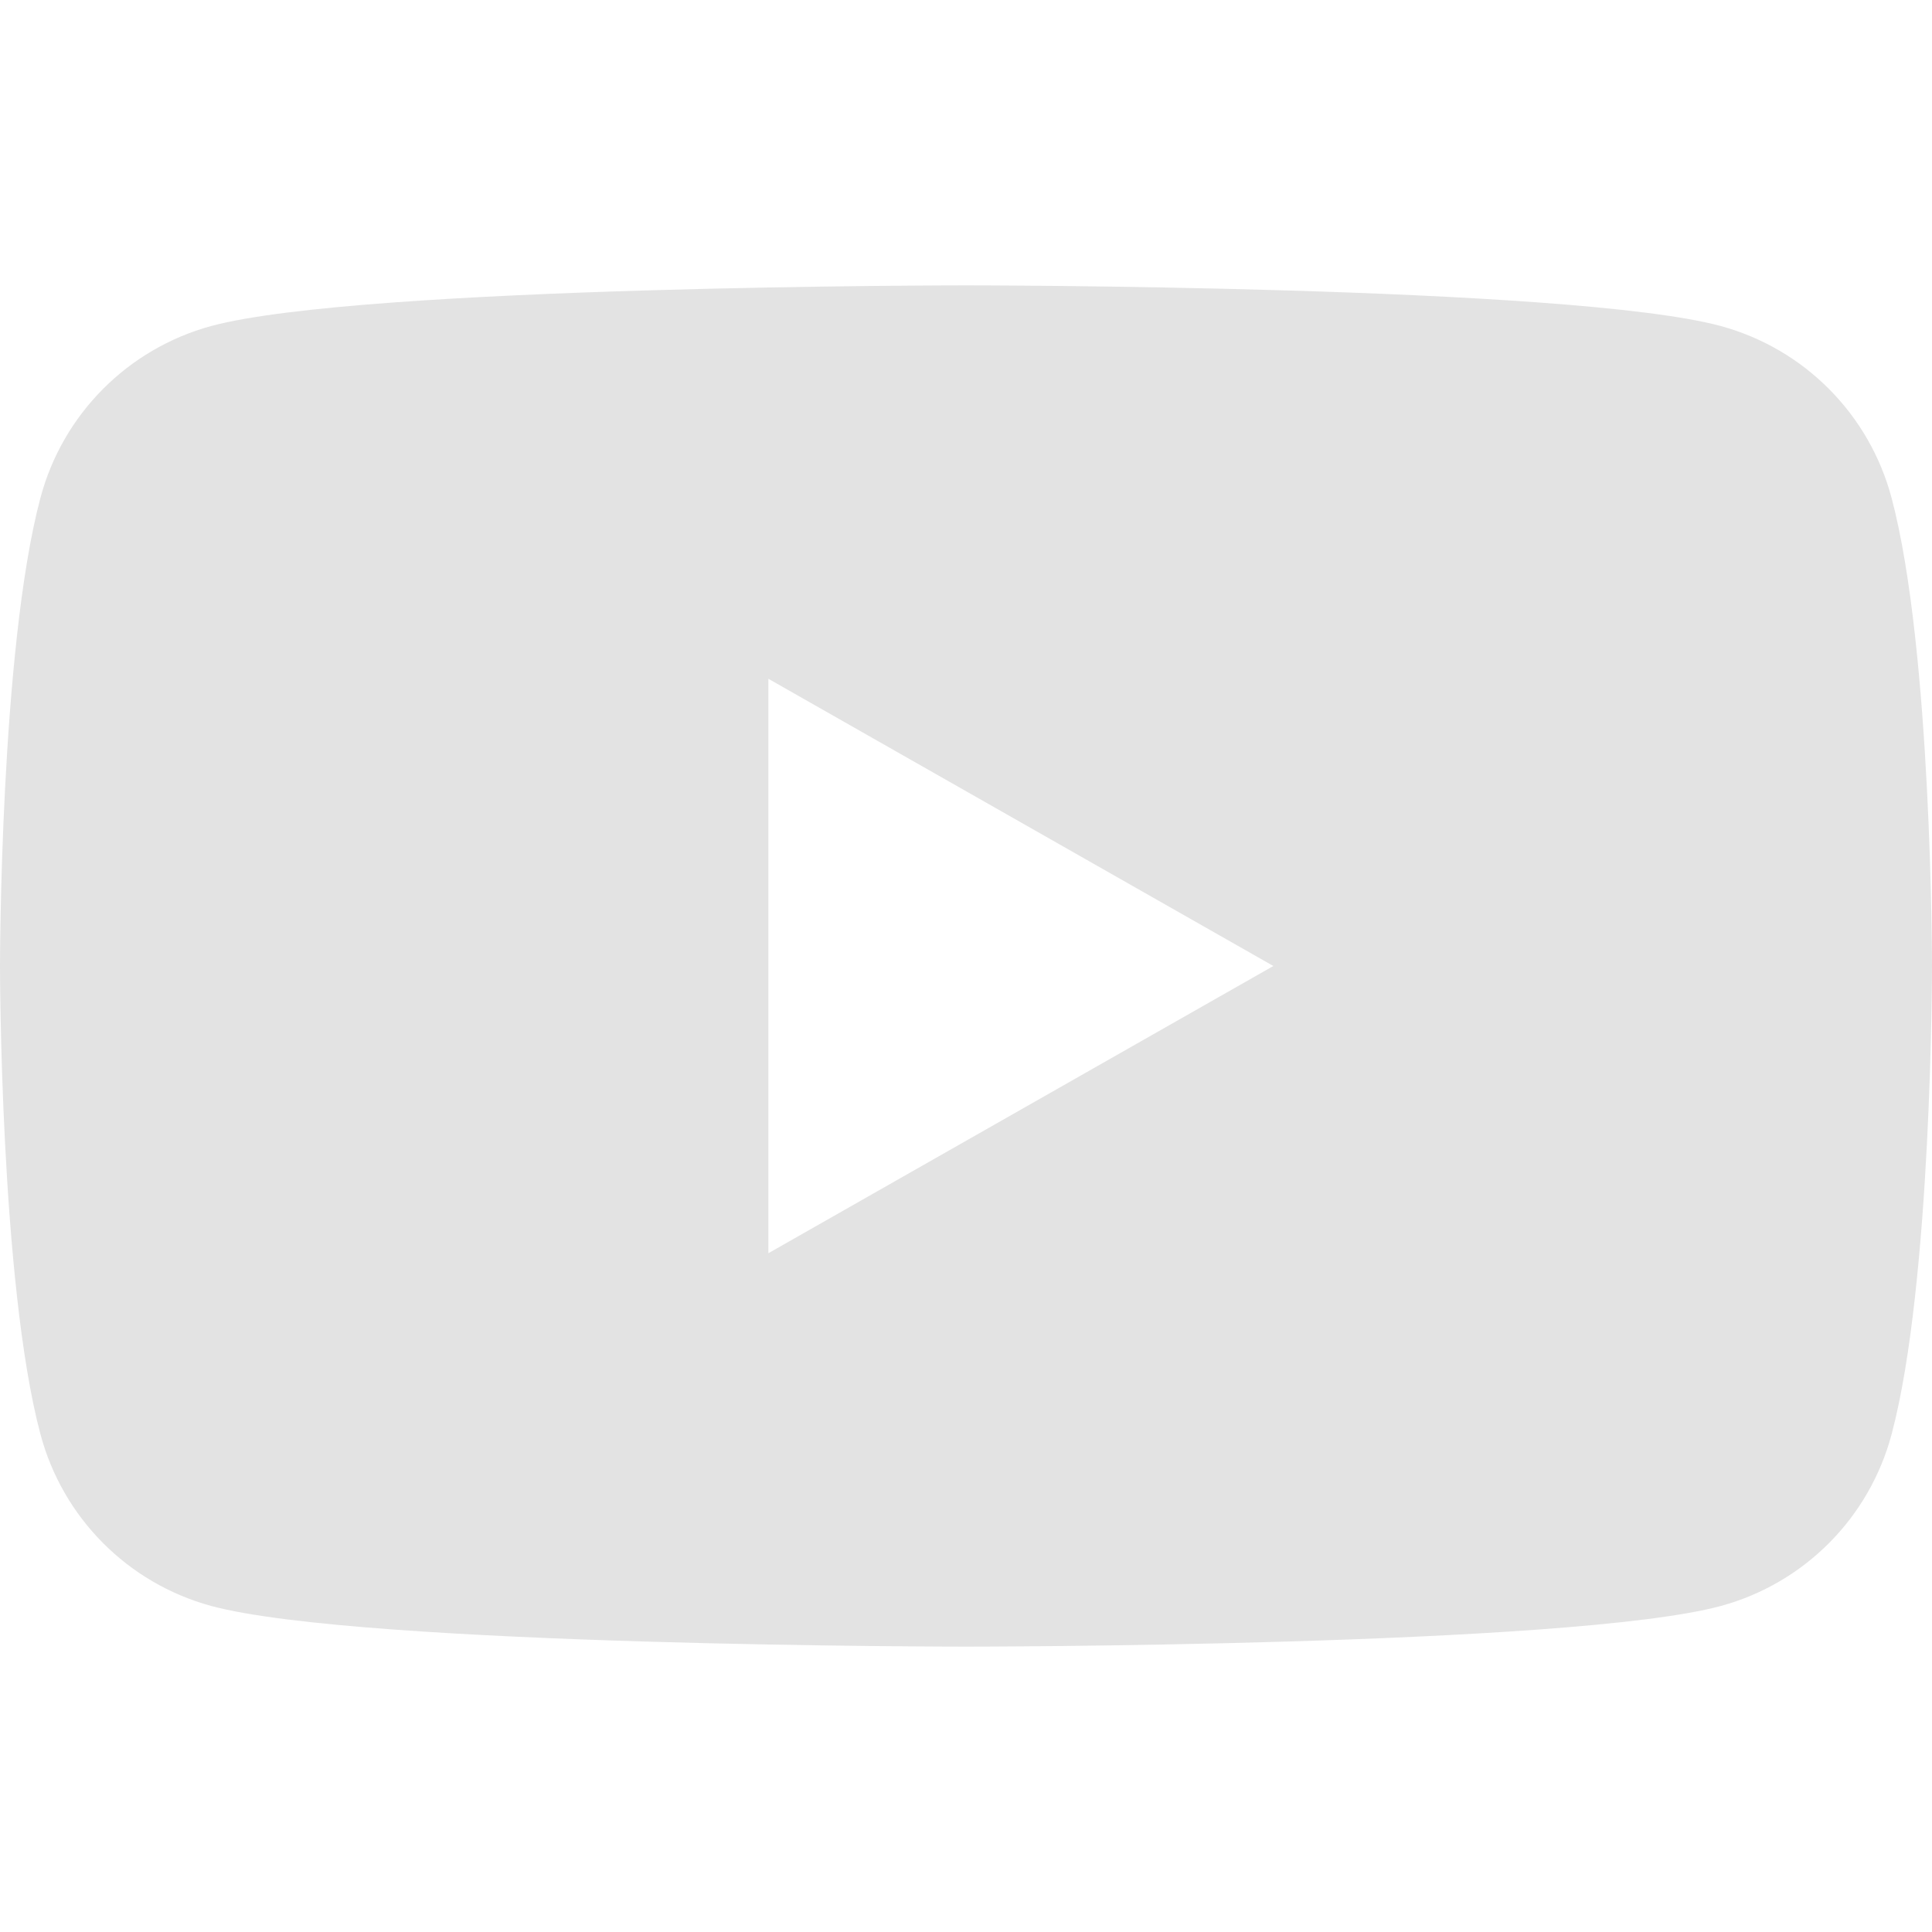
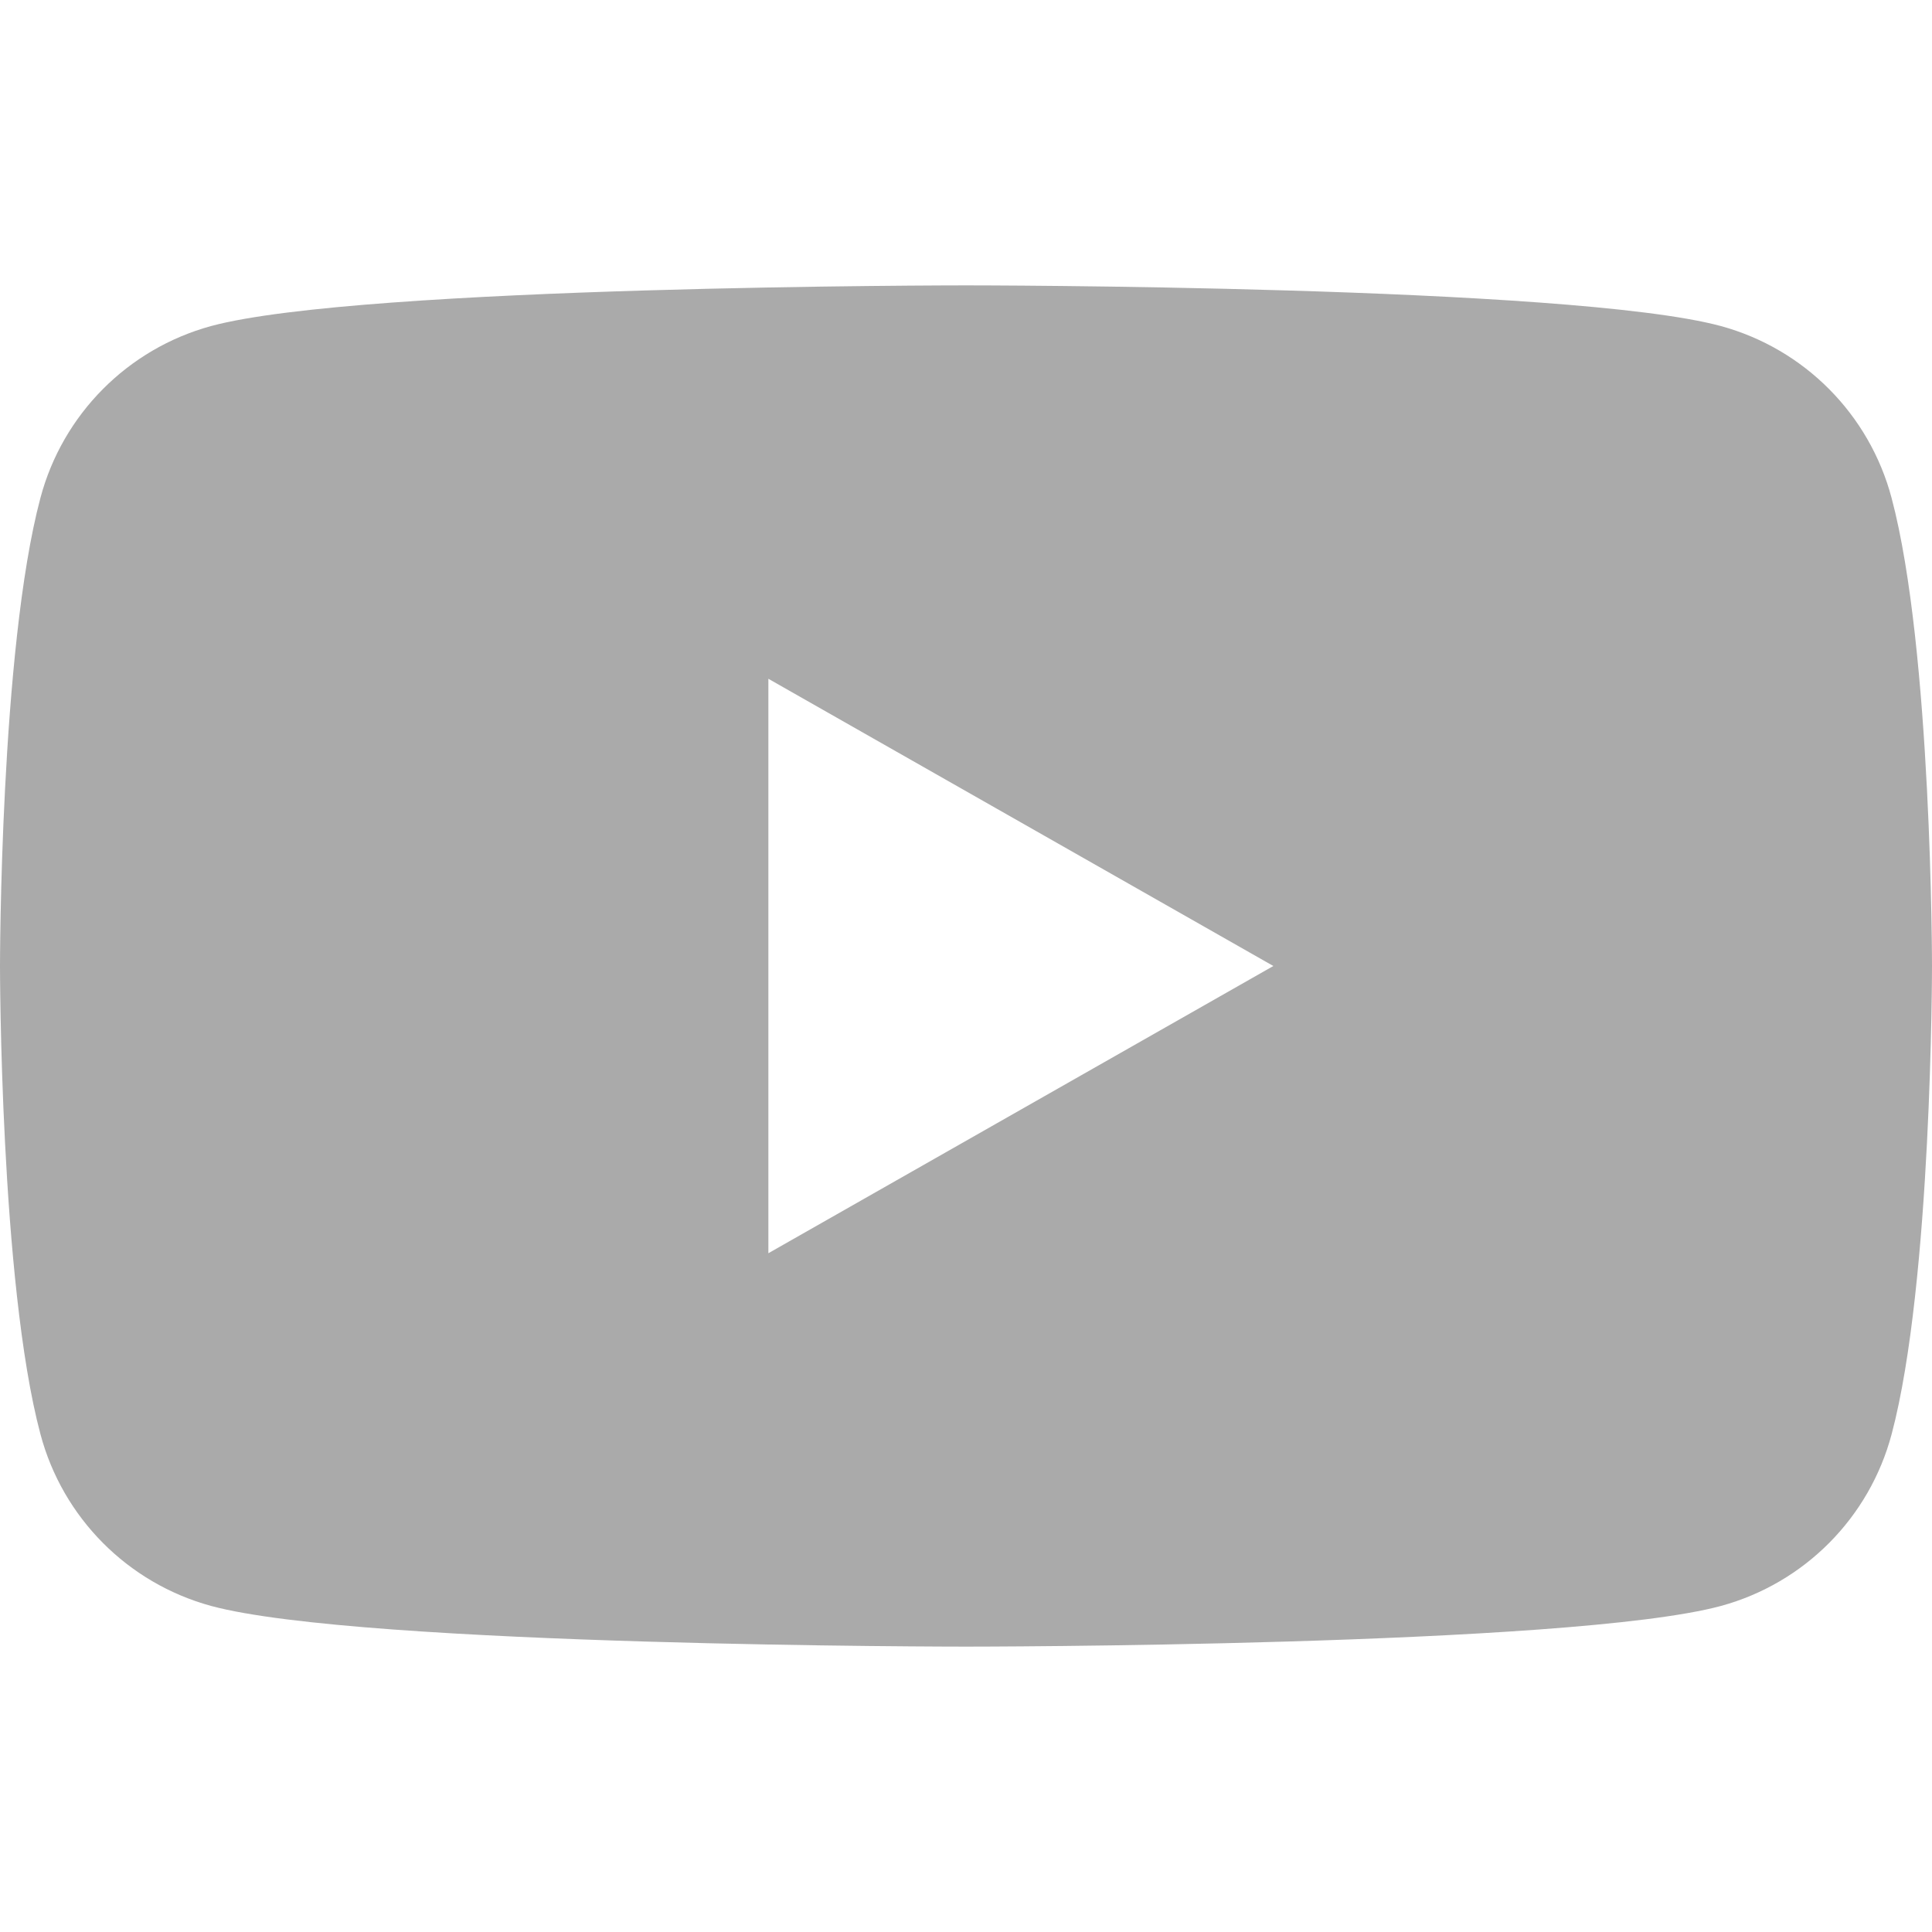
<svg xmlns="http://www.w3.org/2000/svg" role="img" viewBox="0 0 24 24">
-   <path fill="#E3E3E3" d="M23.498 6.186a3.016 3.016 0 0 0-2.122-2.136C19.505 3.545 12 3.545 12 3.545s-7.505 0-9.377.505A3.017 3.017 0 0 0 .502 6.186C0 8.07 0 12 0 12s0 3.93.502 5.814a3.016 3.016 0 0 0 2.122 2.136c1.871.505 9.376.505 9.376.505s7.505 0 9.377-.505a3.015 3.015 0 0 0 2.122-2.136C24 15.93 24 12 24 12s0-3.93-.502-5.814zM9.545 15.568V8.432L15.818 12l-6.273 3.568z" />
+   <path fill="#AAAAAA" d="M23.498 6.186a3.016 3.016 0 0 0-2.122-2.136C19.505 3.545 12 3.545 12 3.545s-7.505 0-9.377.505A3.017 3.017 0 0 0 .502 6.186C0 8.07 0 12 0 12s0 3.93.502 5.814a3.016 3.016 0 0 0 2.122 2.136c1.871.505 9.376.505 9.376.505s7.505 0 9.377-.505a3.015 3.015 0 0 0 2.122-2.136C24 15.93 24 12 24 12s0-3.93-.502-5.814zM9.545 15.568V8.432L15.818 12l-6.273 3.568z" />
</svg>
